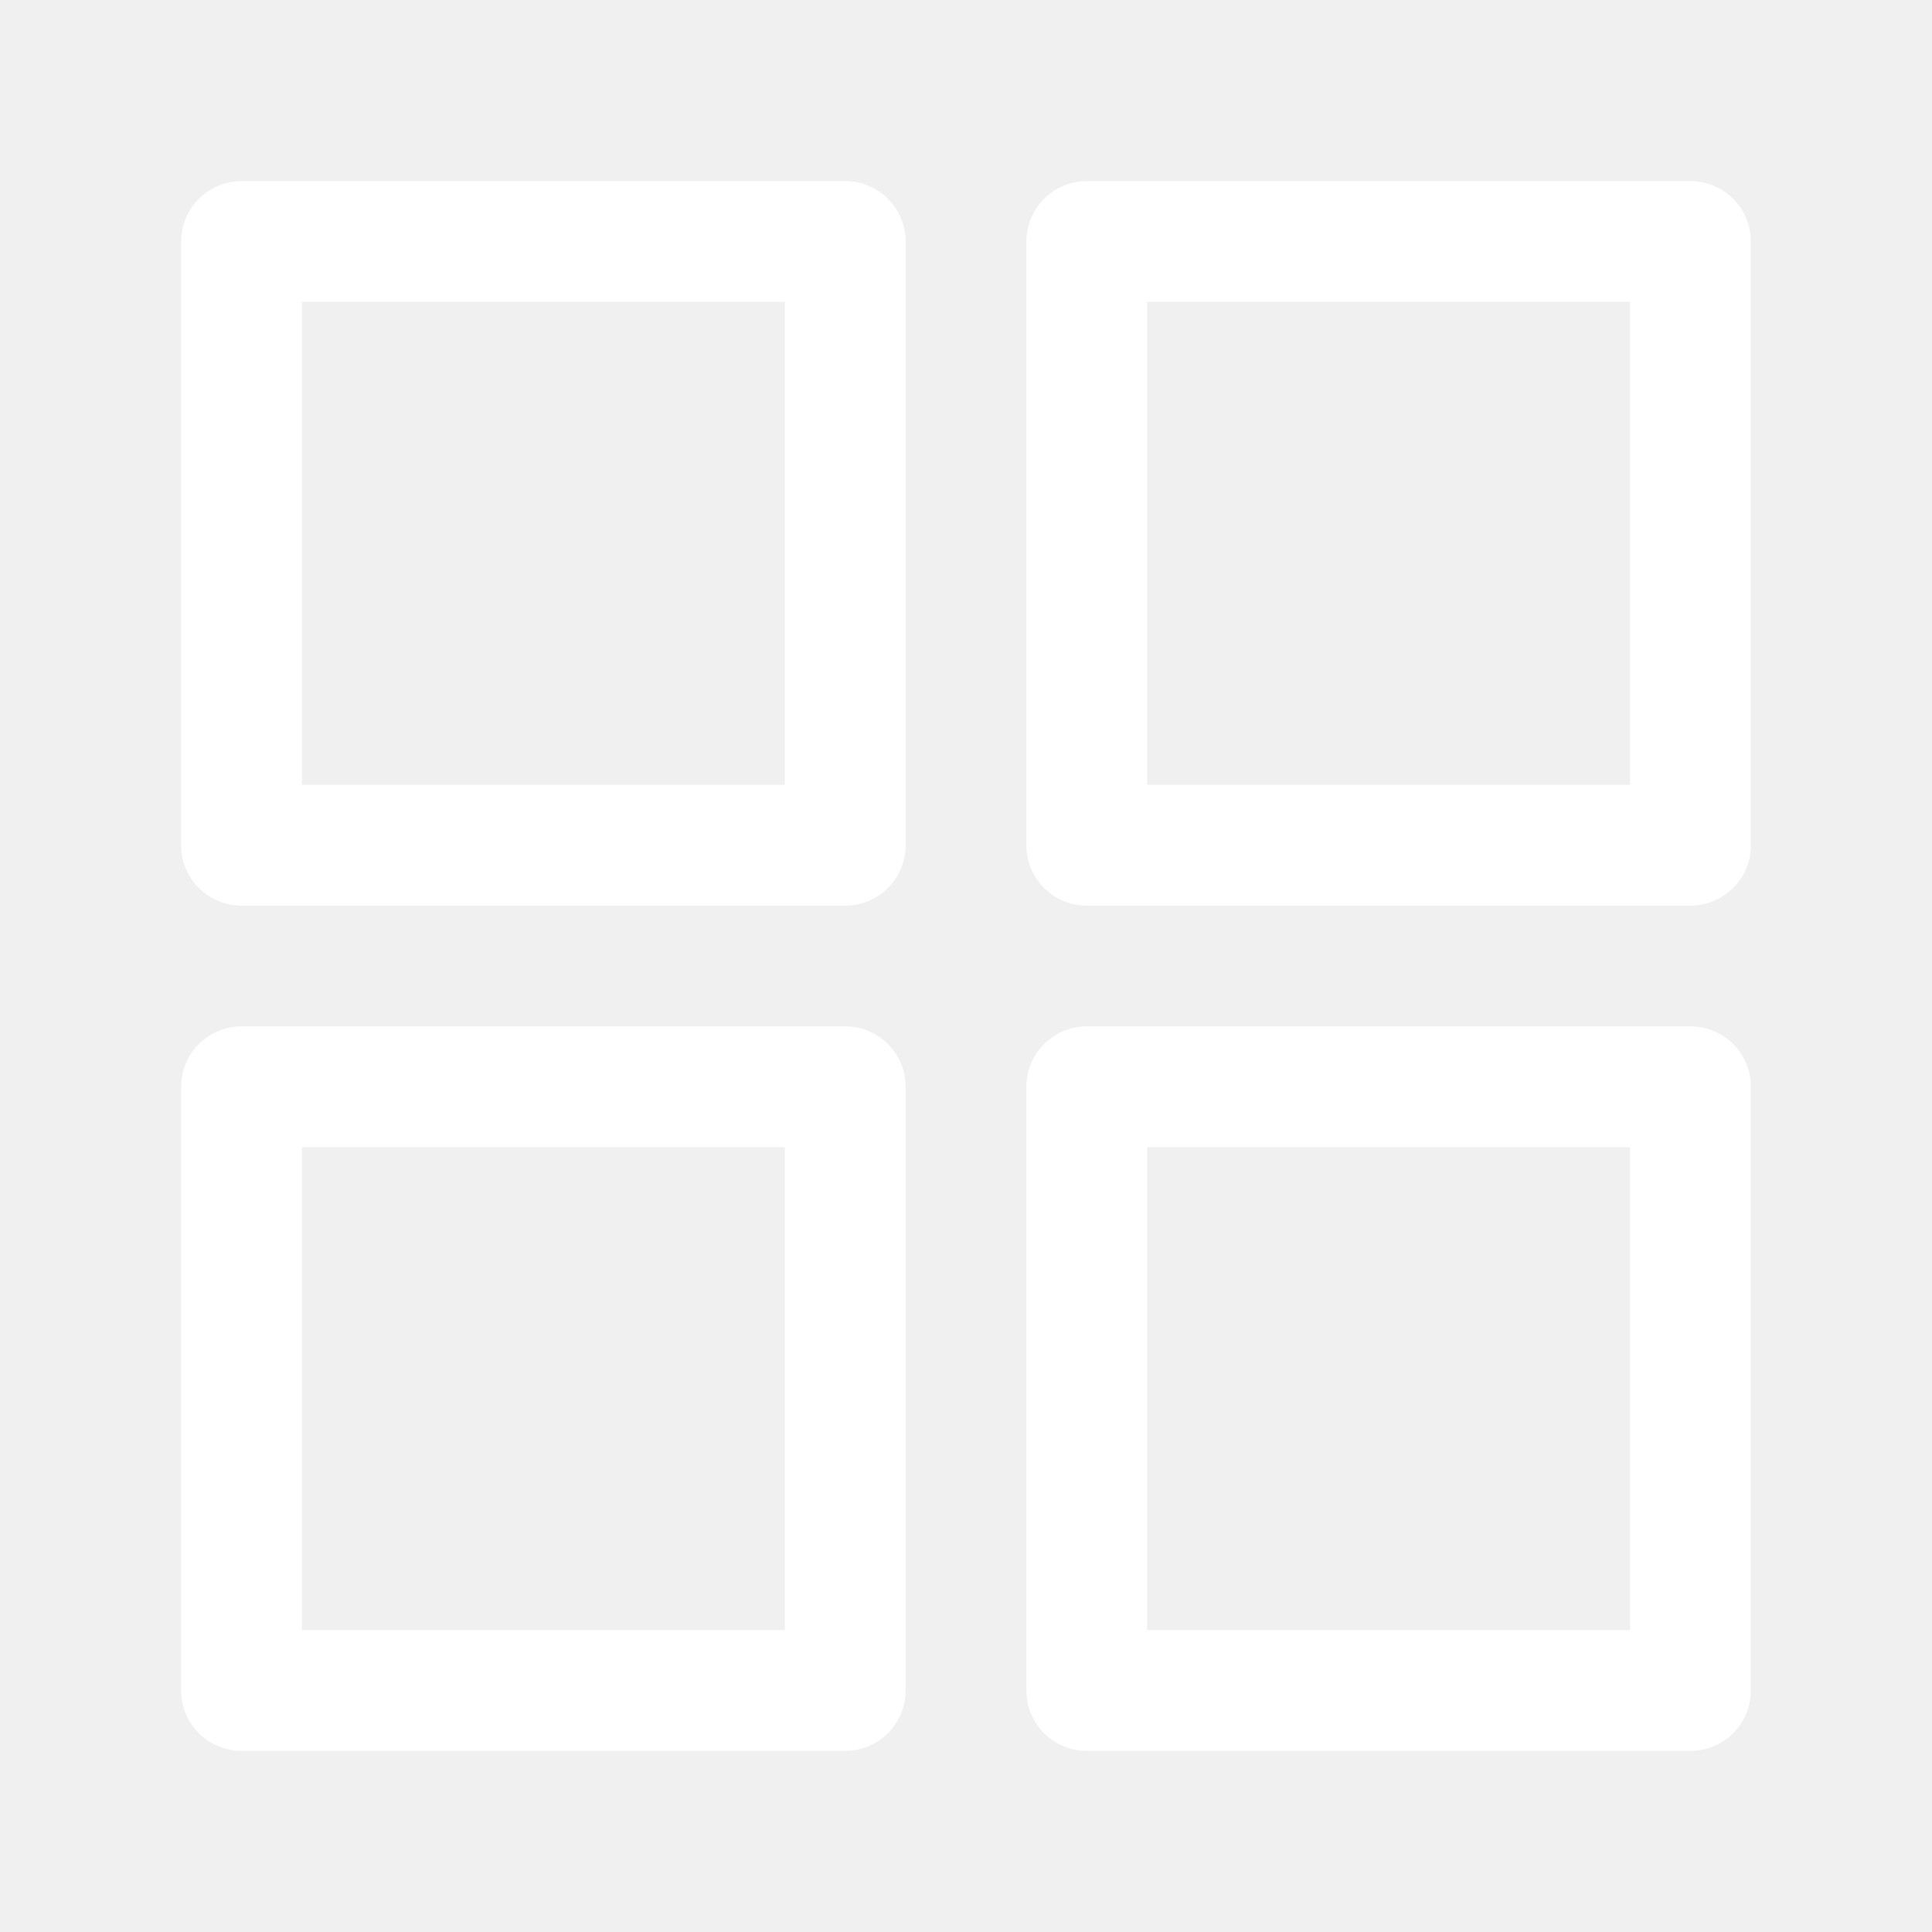
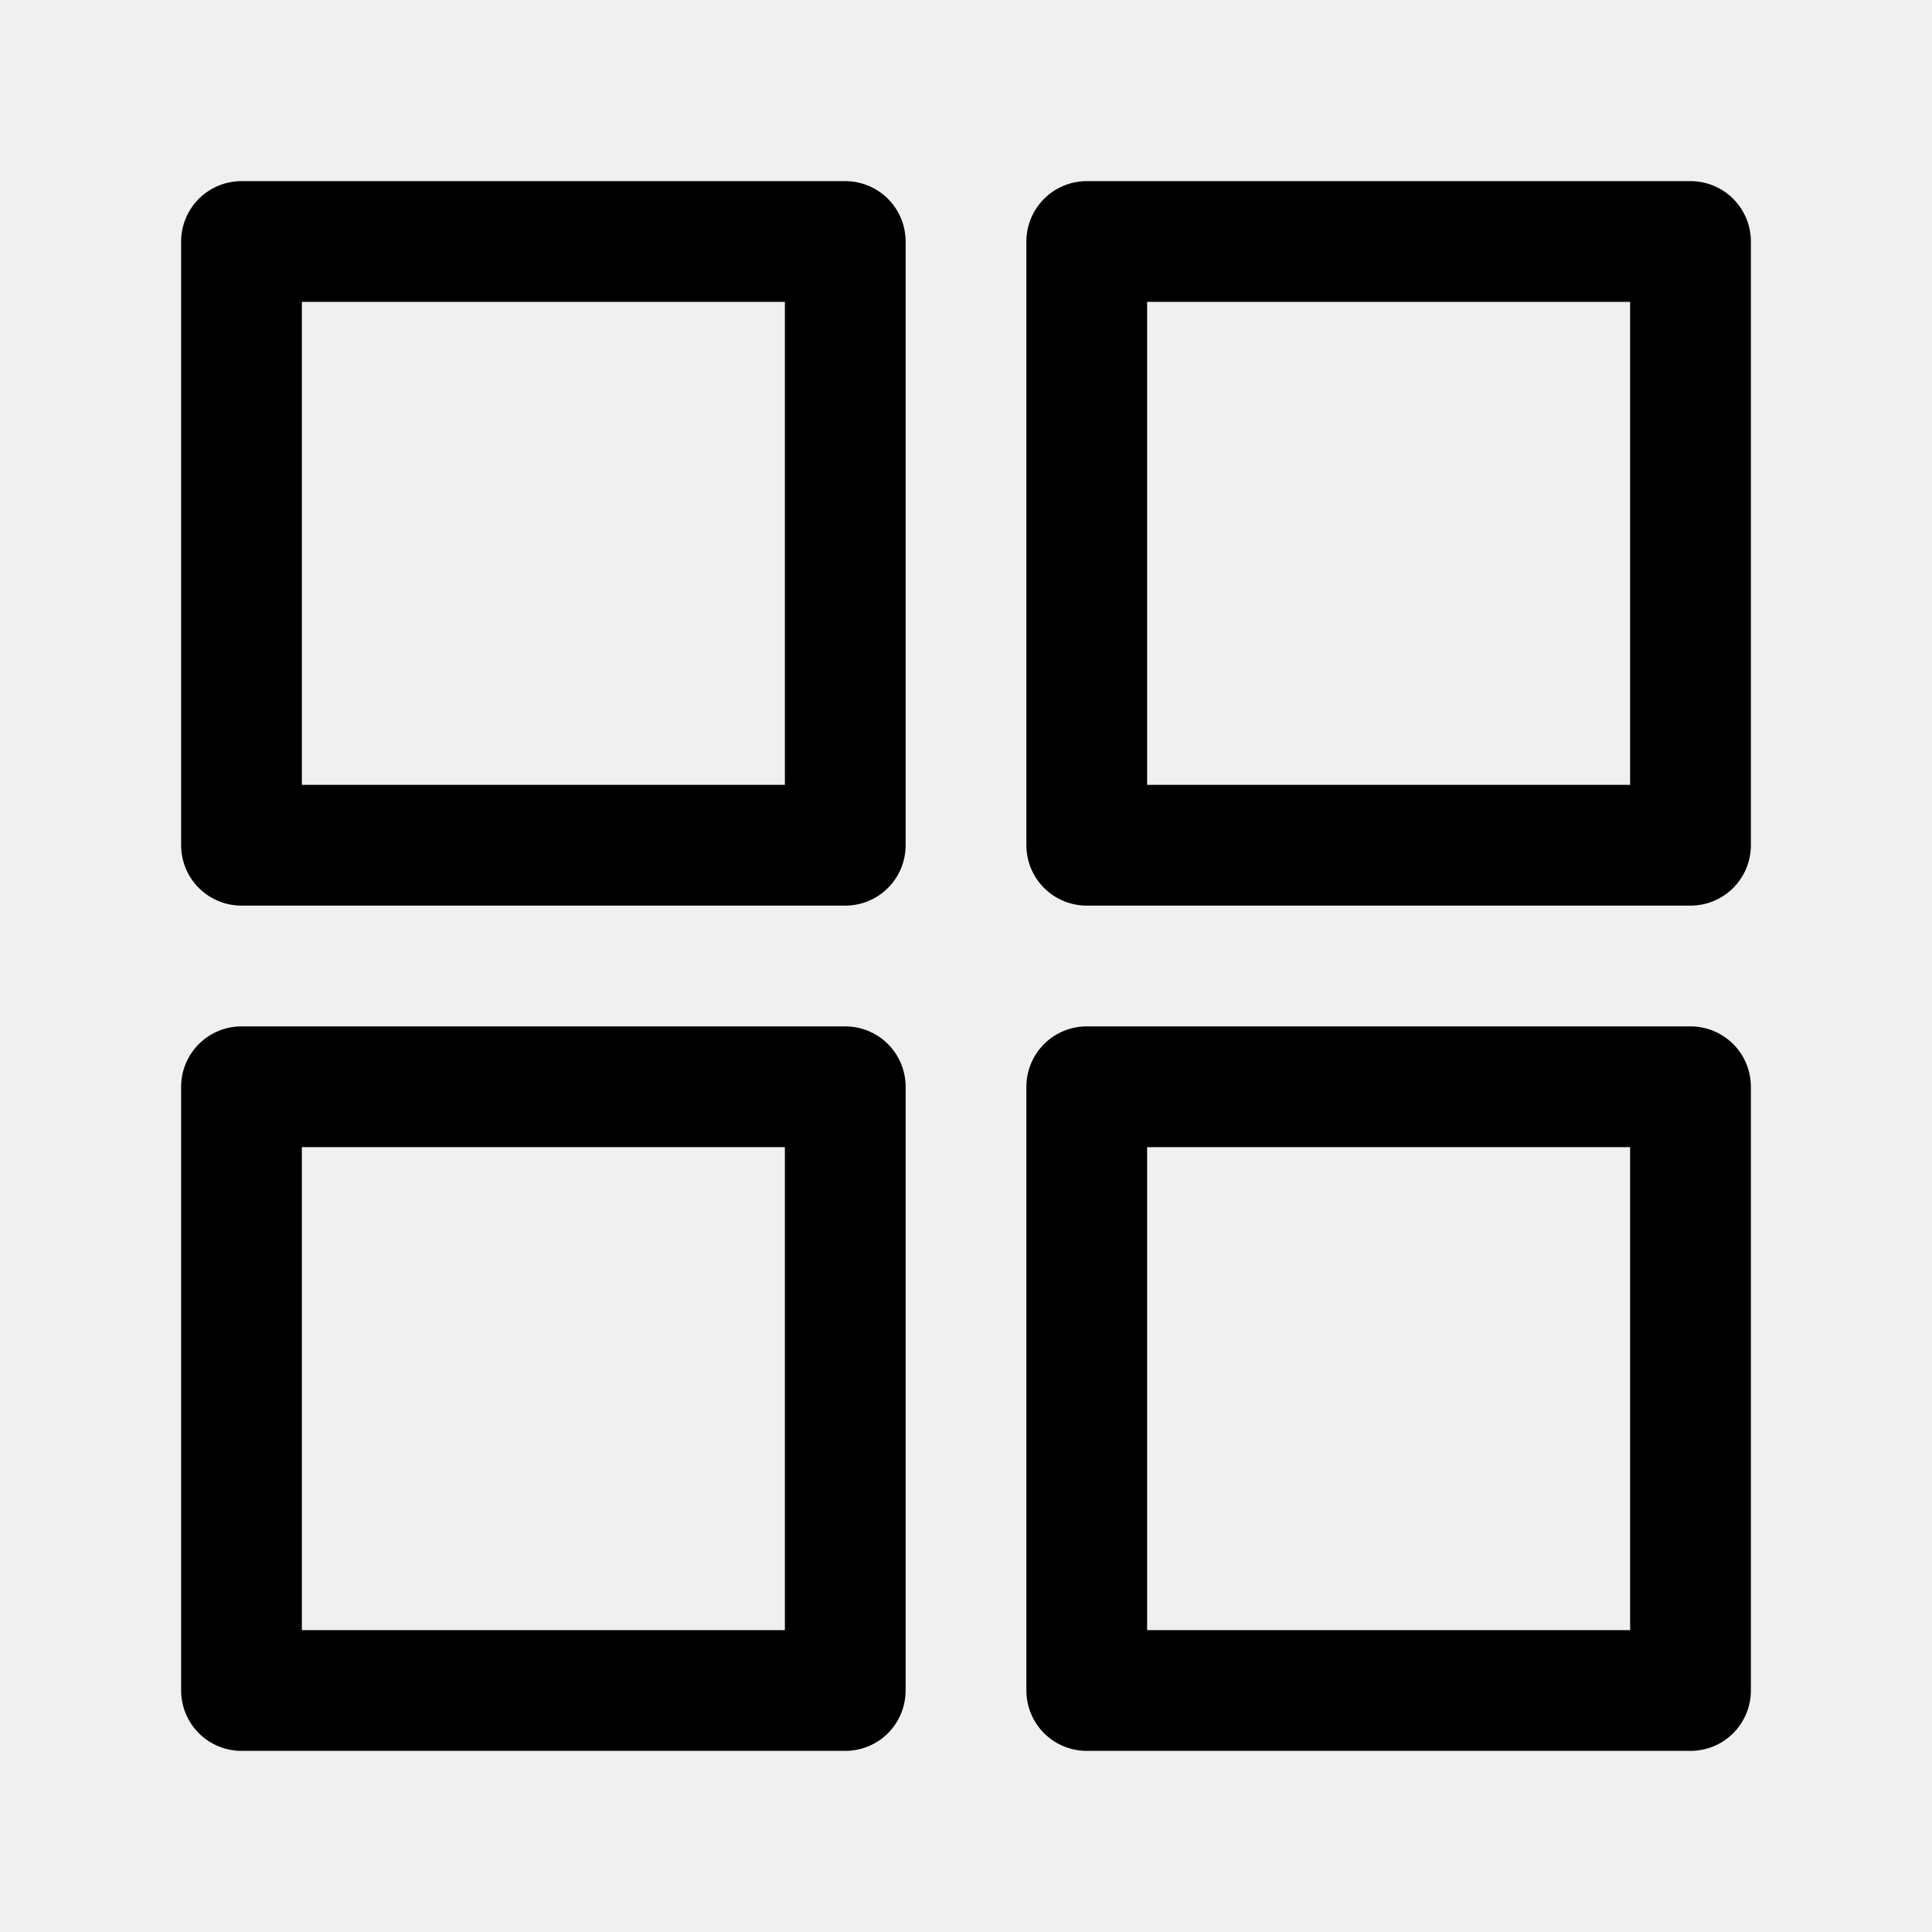
<svg xmlns="http://www.w3.org/2000/svg" version="1.1" id="Icons" width="20px" height="20px" viewBox="0 0 32 32" xml:space="preserve">
  <style type="text/css">
- 	.st0{fill:none;stroke:white;stroke-width:2;stroke-linecap:round;stroke-linejoin:round;stroke-miterlimit:10;}
- 	.st1{fill:none;stroke:white;stroke-width:2;stroke-linejoin:round;stroke-miterlimit:10;}
+ 	.st0{fill:none;stroke:black;stroke-width:2;stroke-linecap:round;stroke-linejoin:round;stroke-miterlimit:10;}
+ 	.st1{fill:none;stroke:black;stroke-width:2;stroke-linejoin:round;stroke-miterlimit:10;}
</style>
  <rect x="4" y="4" class="st0" width="10" height="10" />
  <rect x="4" y="18" class="st0" width="10" height="10" />
  <rect x="18" y="4" class="st0" width="10" height="10" />
  <rect x="18" y="18" class="st0" width="10" height="10" />
</svg>
